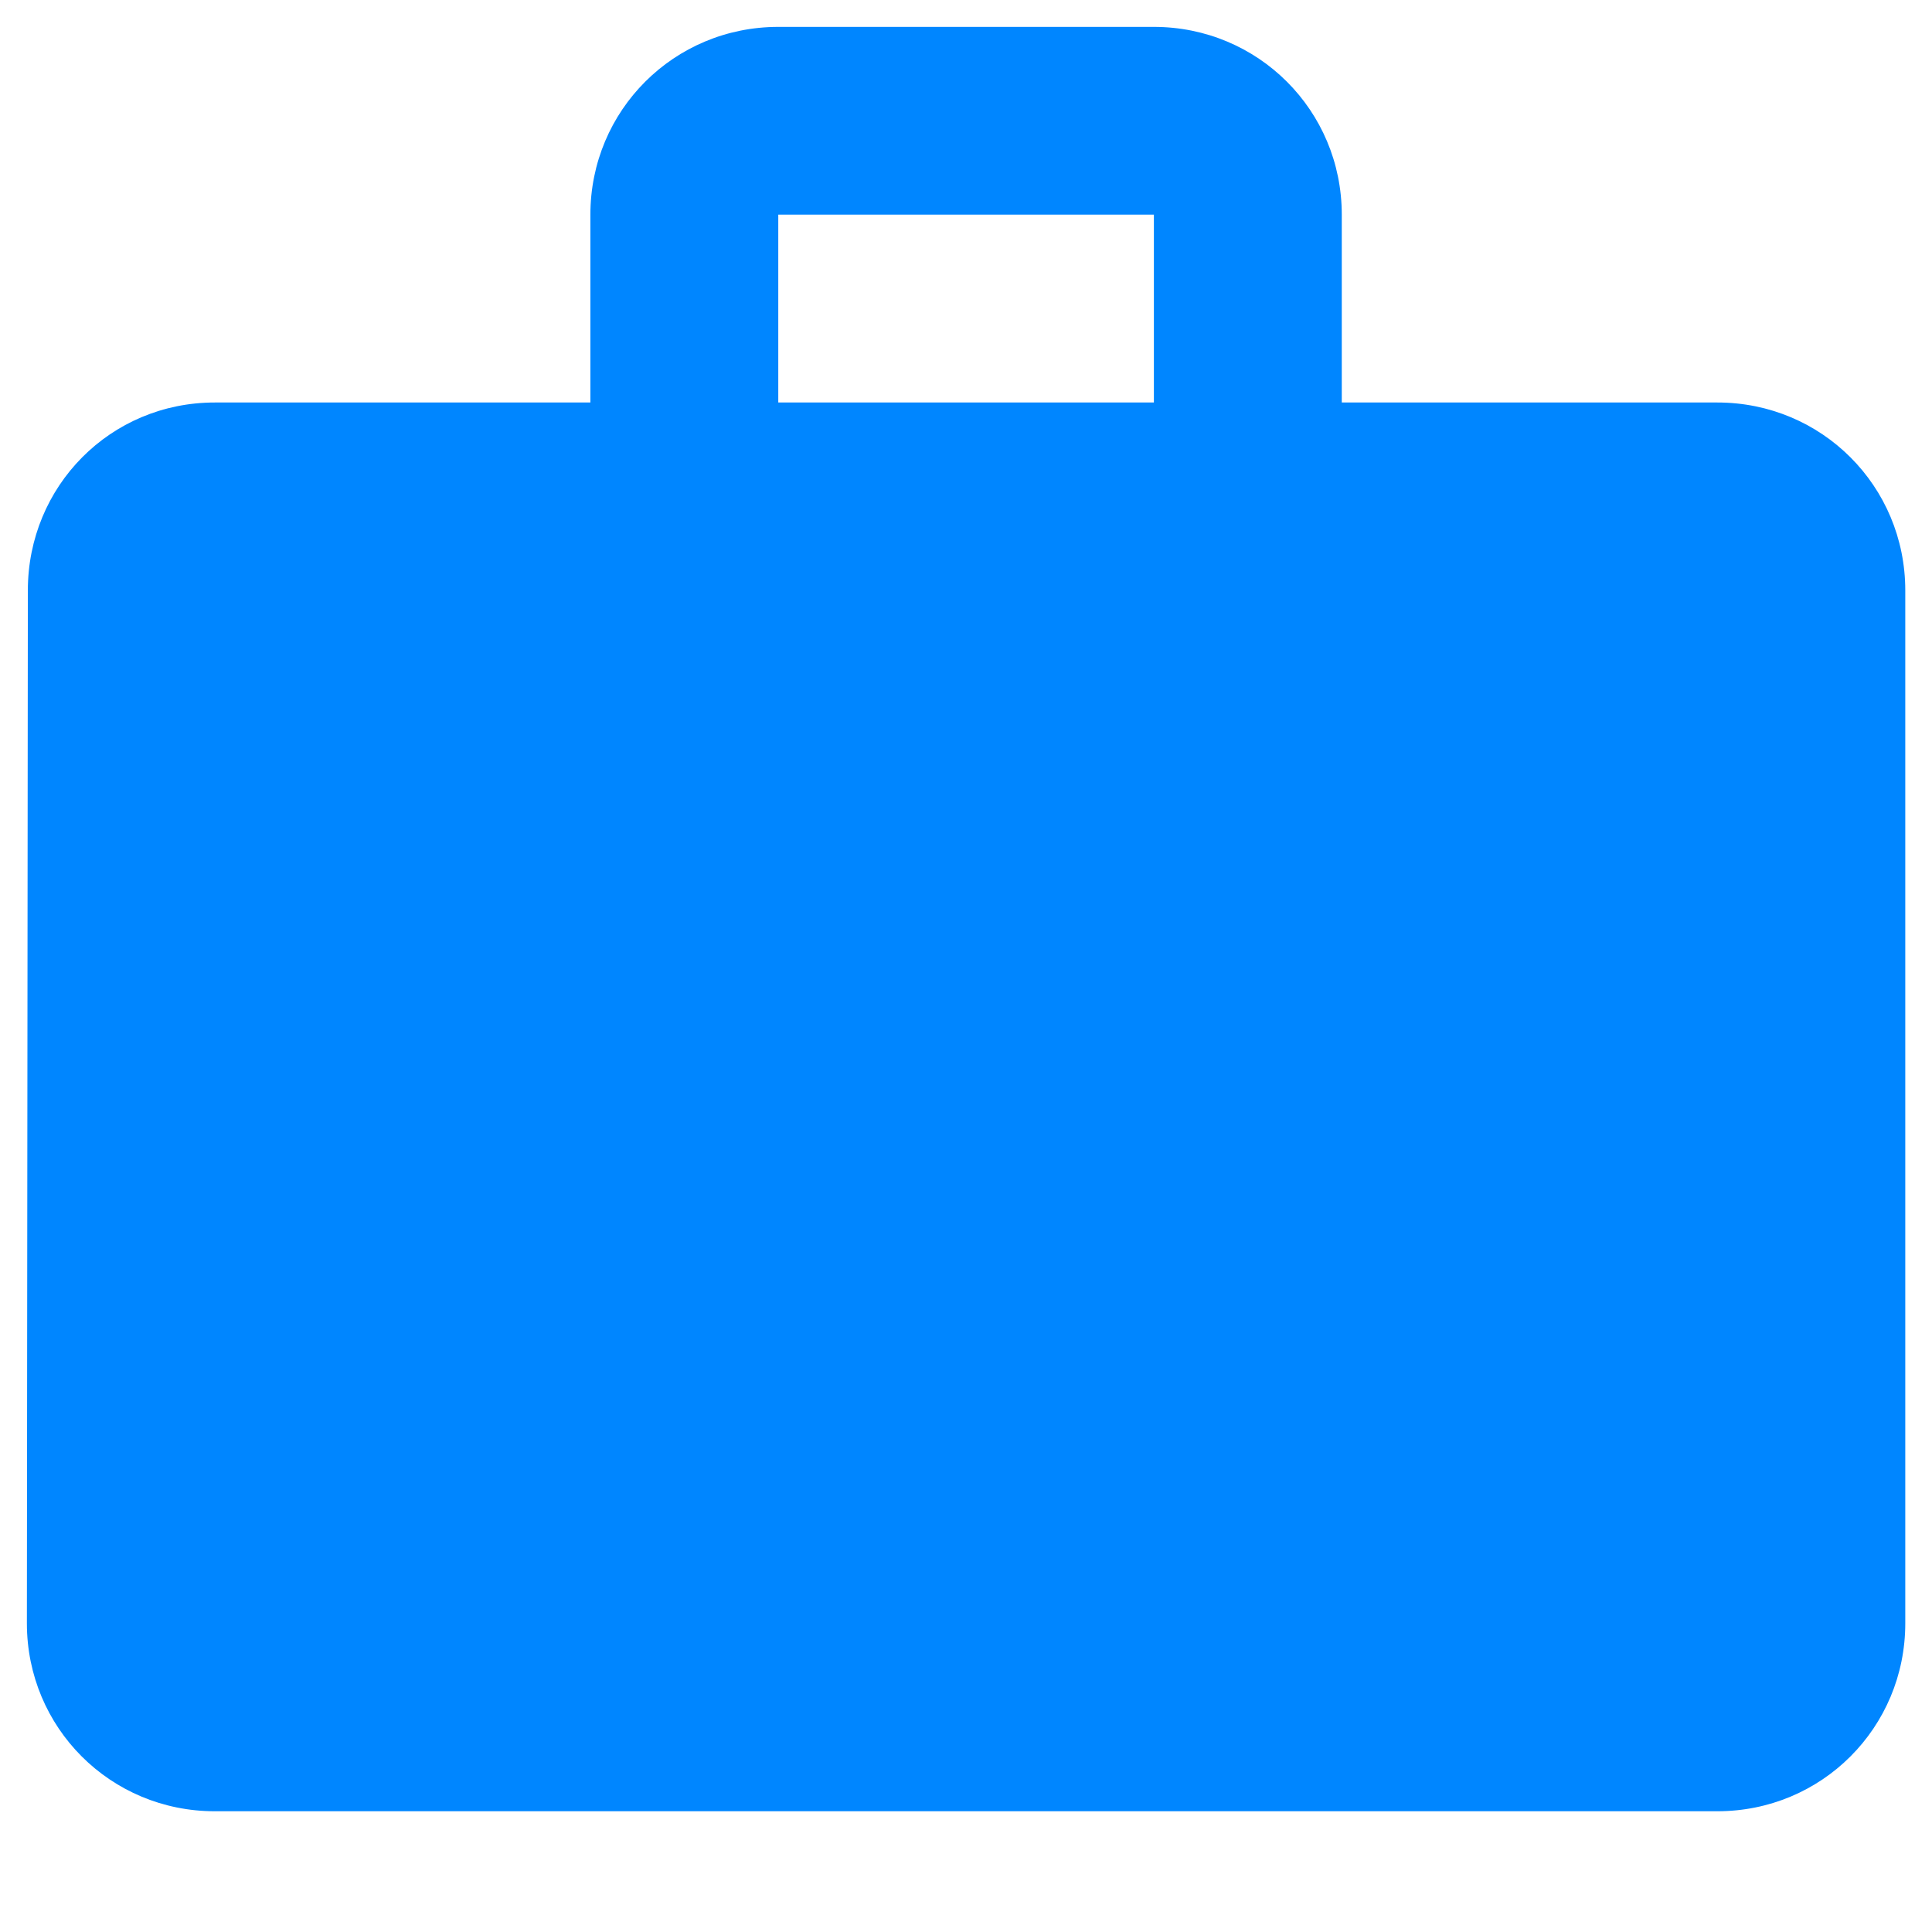
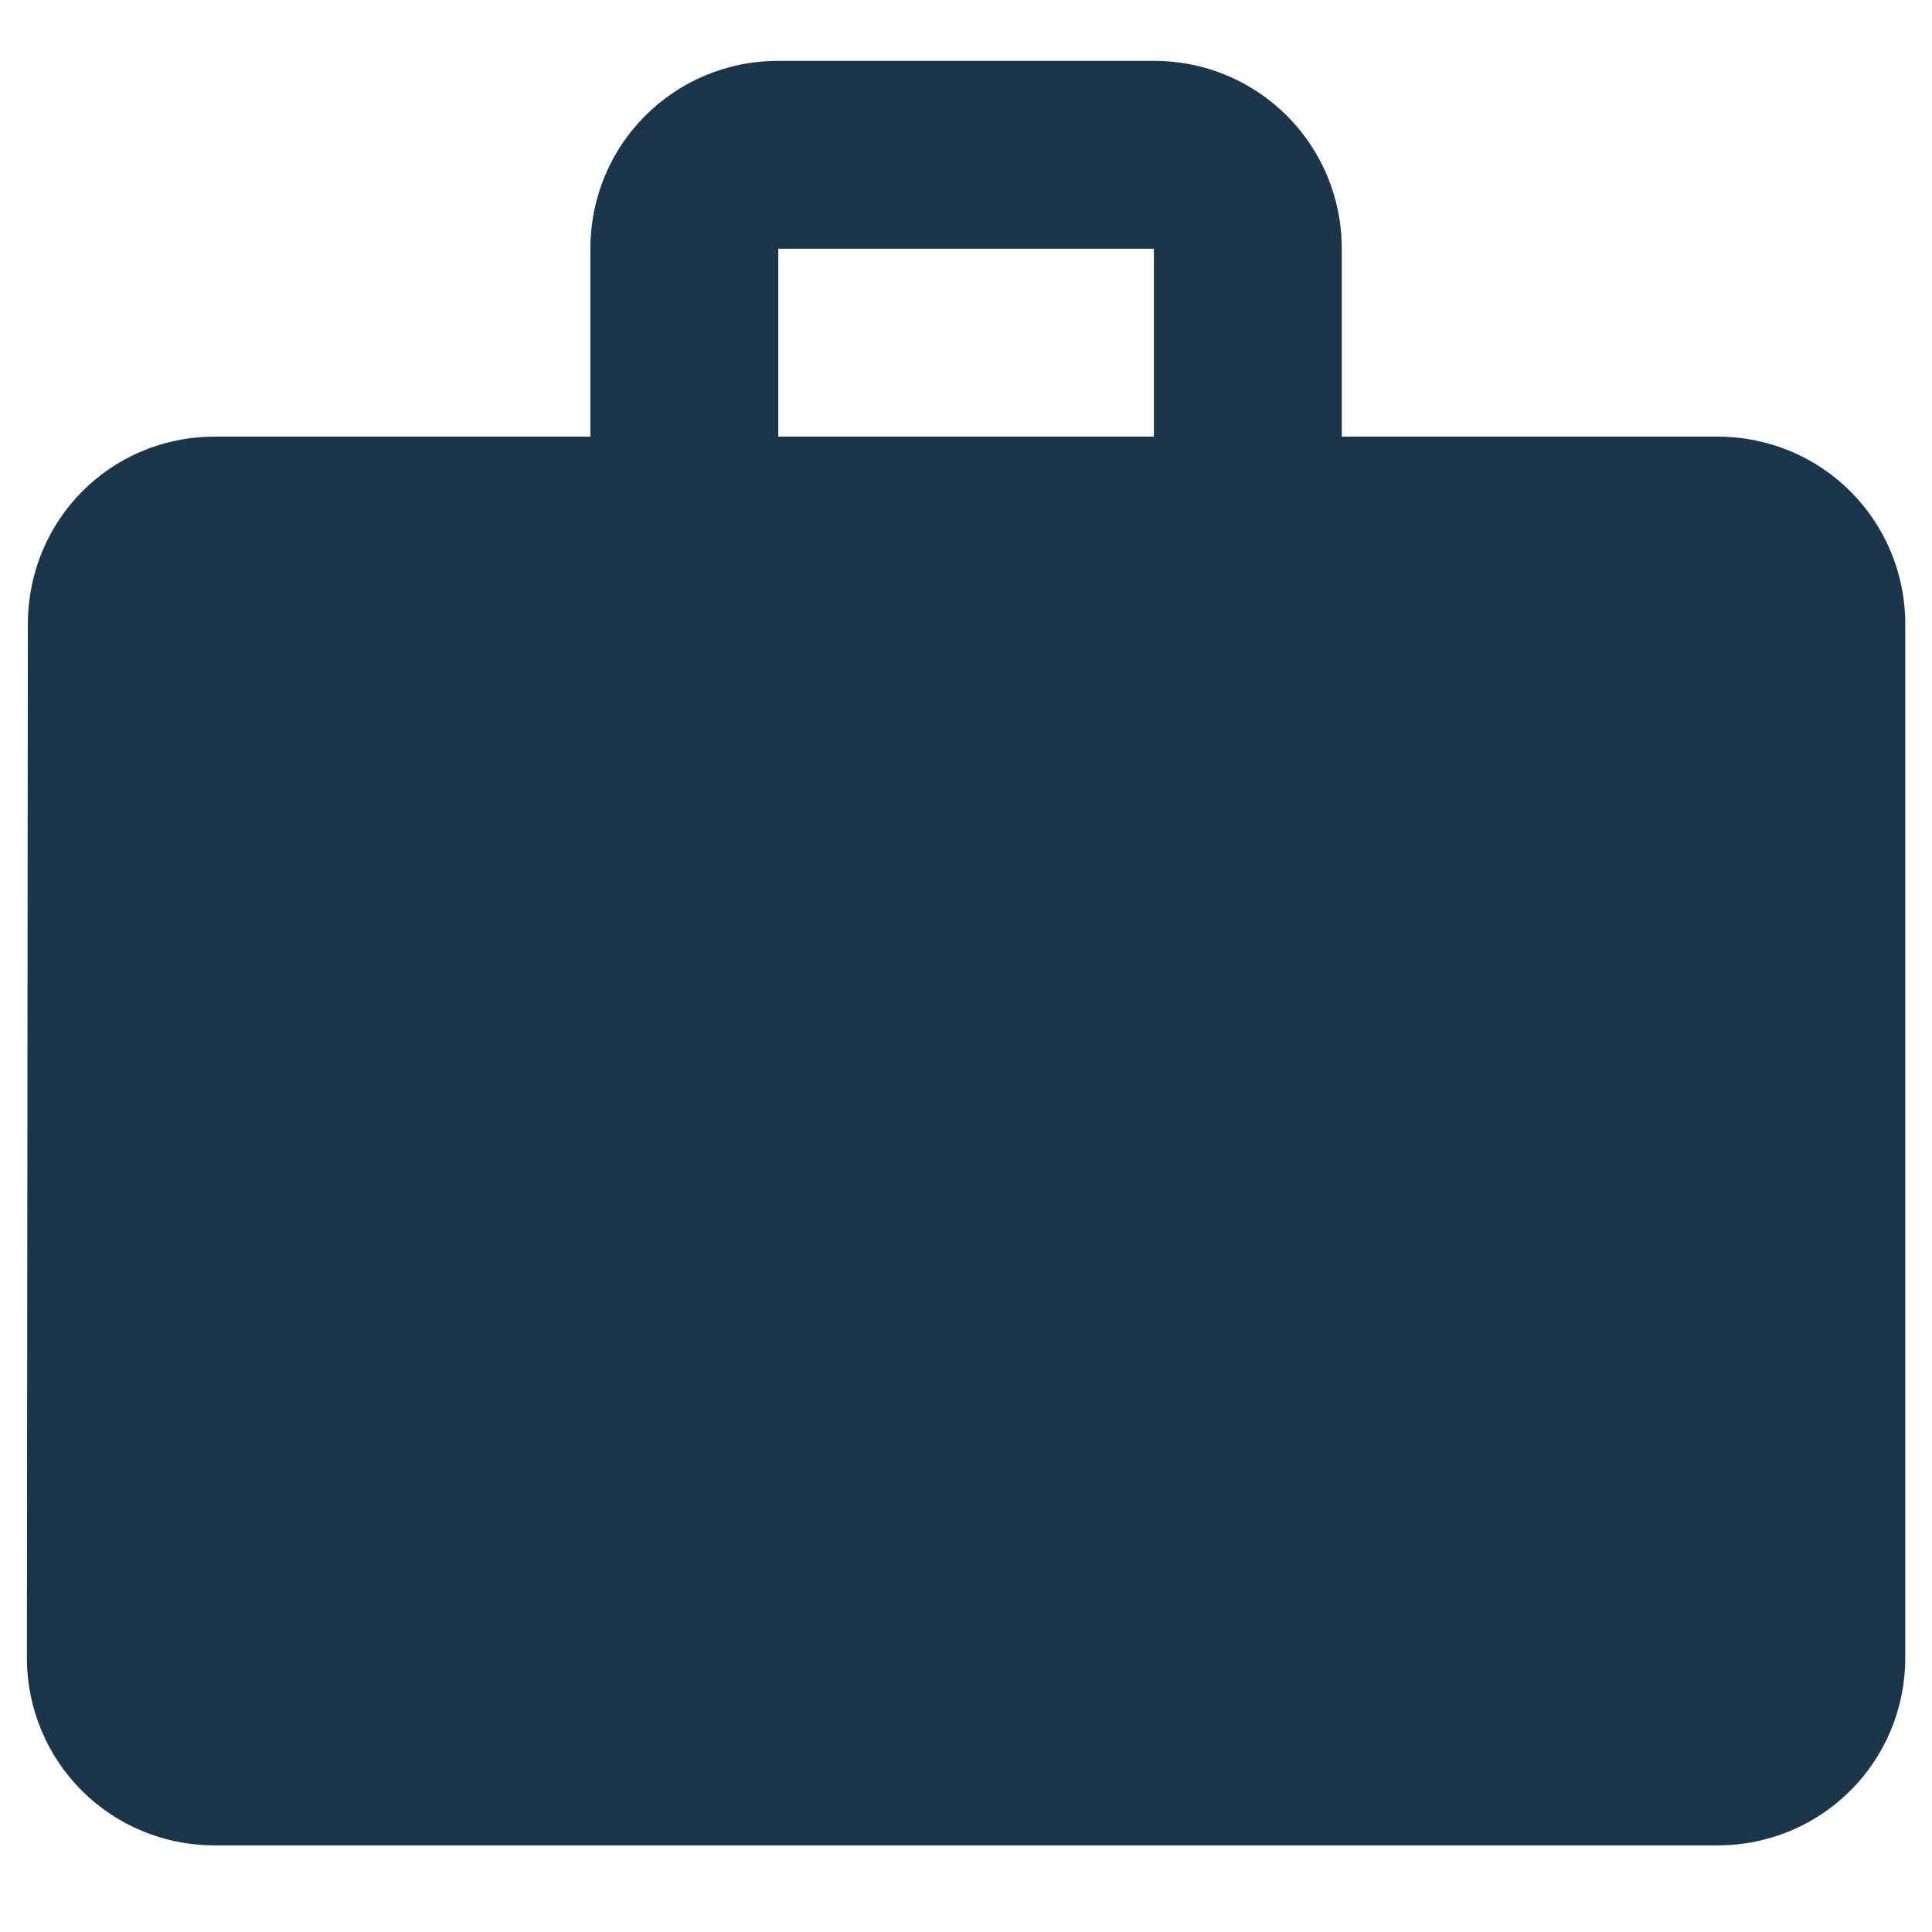
<svg xmlns="http://www.w3.org/2000/svg" width="12" height="12" viewBox="0 0 12 12" fill="none">
-   <path d="M10.667 2.5H8.334V1.333C8.334 0.686 7.814 0.167 7.167 0.167H4.834C4.186 0.167 3.667 0.686 3.667 1.333V2.5H1.334C0.686 2.5 0.173 3.019 0.173 3.667L0.167 10.083C0.167 10.731 0.686 11.25 1.334 11.25H10.667C11.315 11.25 11.834 10.731 11.834 10.083V3.667C11.834 3.019 11.315 2.5 10.667 2.5ZM7.167 2.5H4.834V1.333H7.167V2.5Z" fill="#0086FF" />
+   <path d="M10.667 2.712H8.334V1.545C8.334 0.898 7.814 0.378 7.167 0.378H4.834C4.186 0.378 3.667 0.898 3.667 1.545V2.712H1.334C0.686 2.712 0.173 3.231 0.173 3.878L0.167 10.295C0.167 10.943 0.686 11.462 1.334 11.462H10.667C11.315 11.462 11.834 10.943 11.834 10.295V3.878C11.834 3.231 11.315 2.712 10.667 2.712ZM7.167 2.712H4.834V1.545H7.167V2.712Z" fill="#1B364A" />
</svg>
